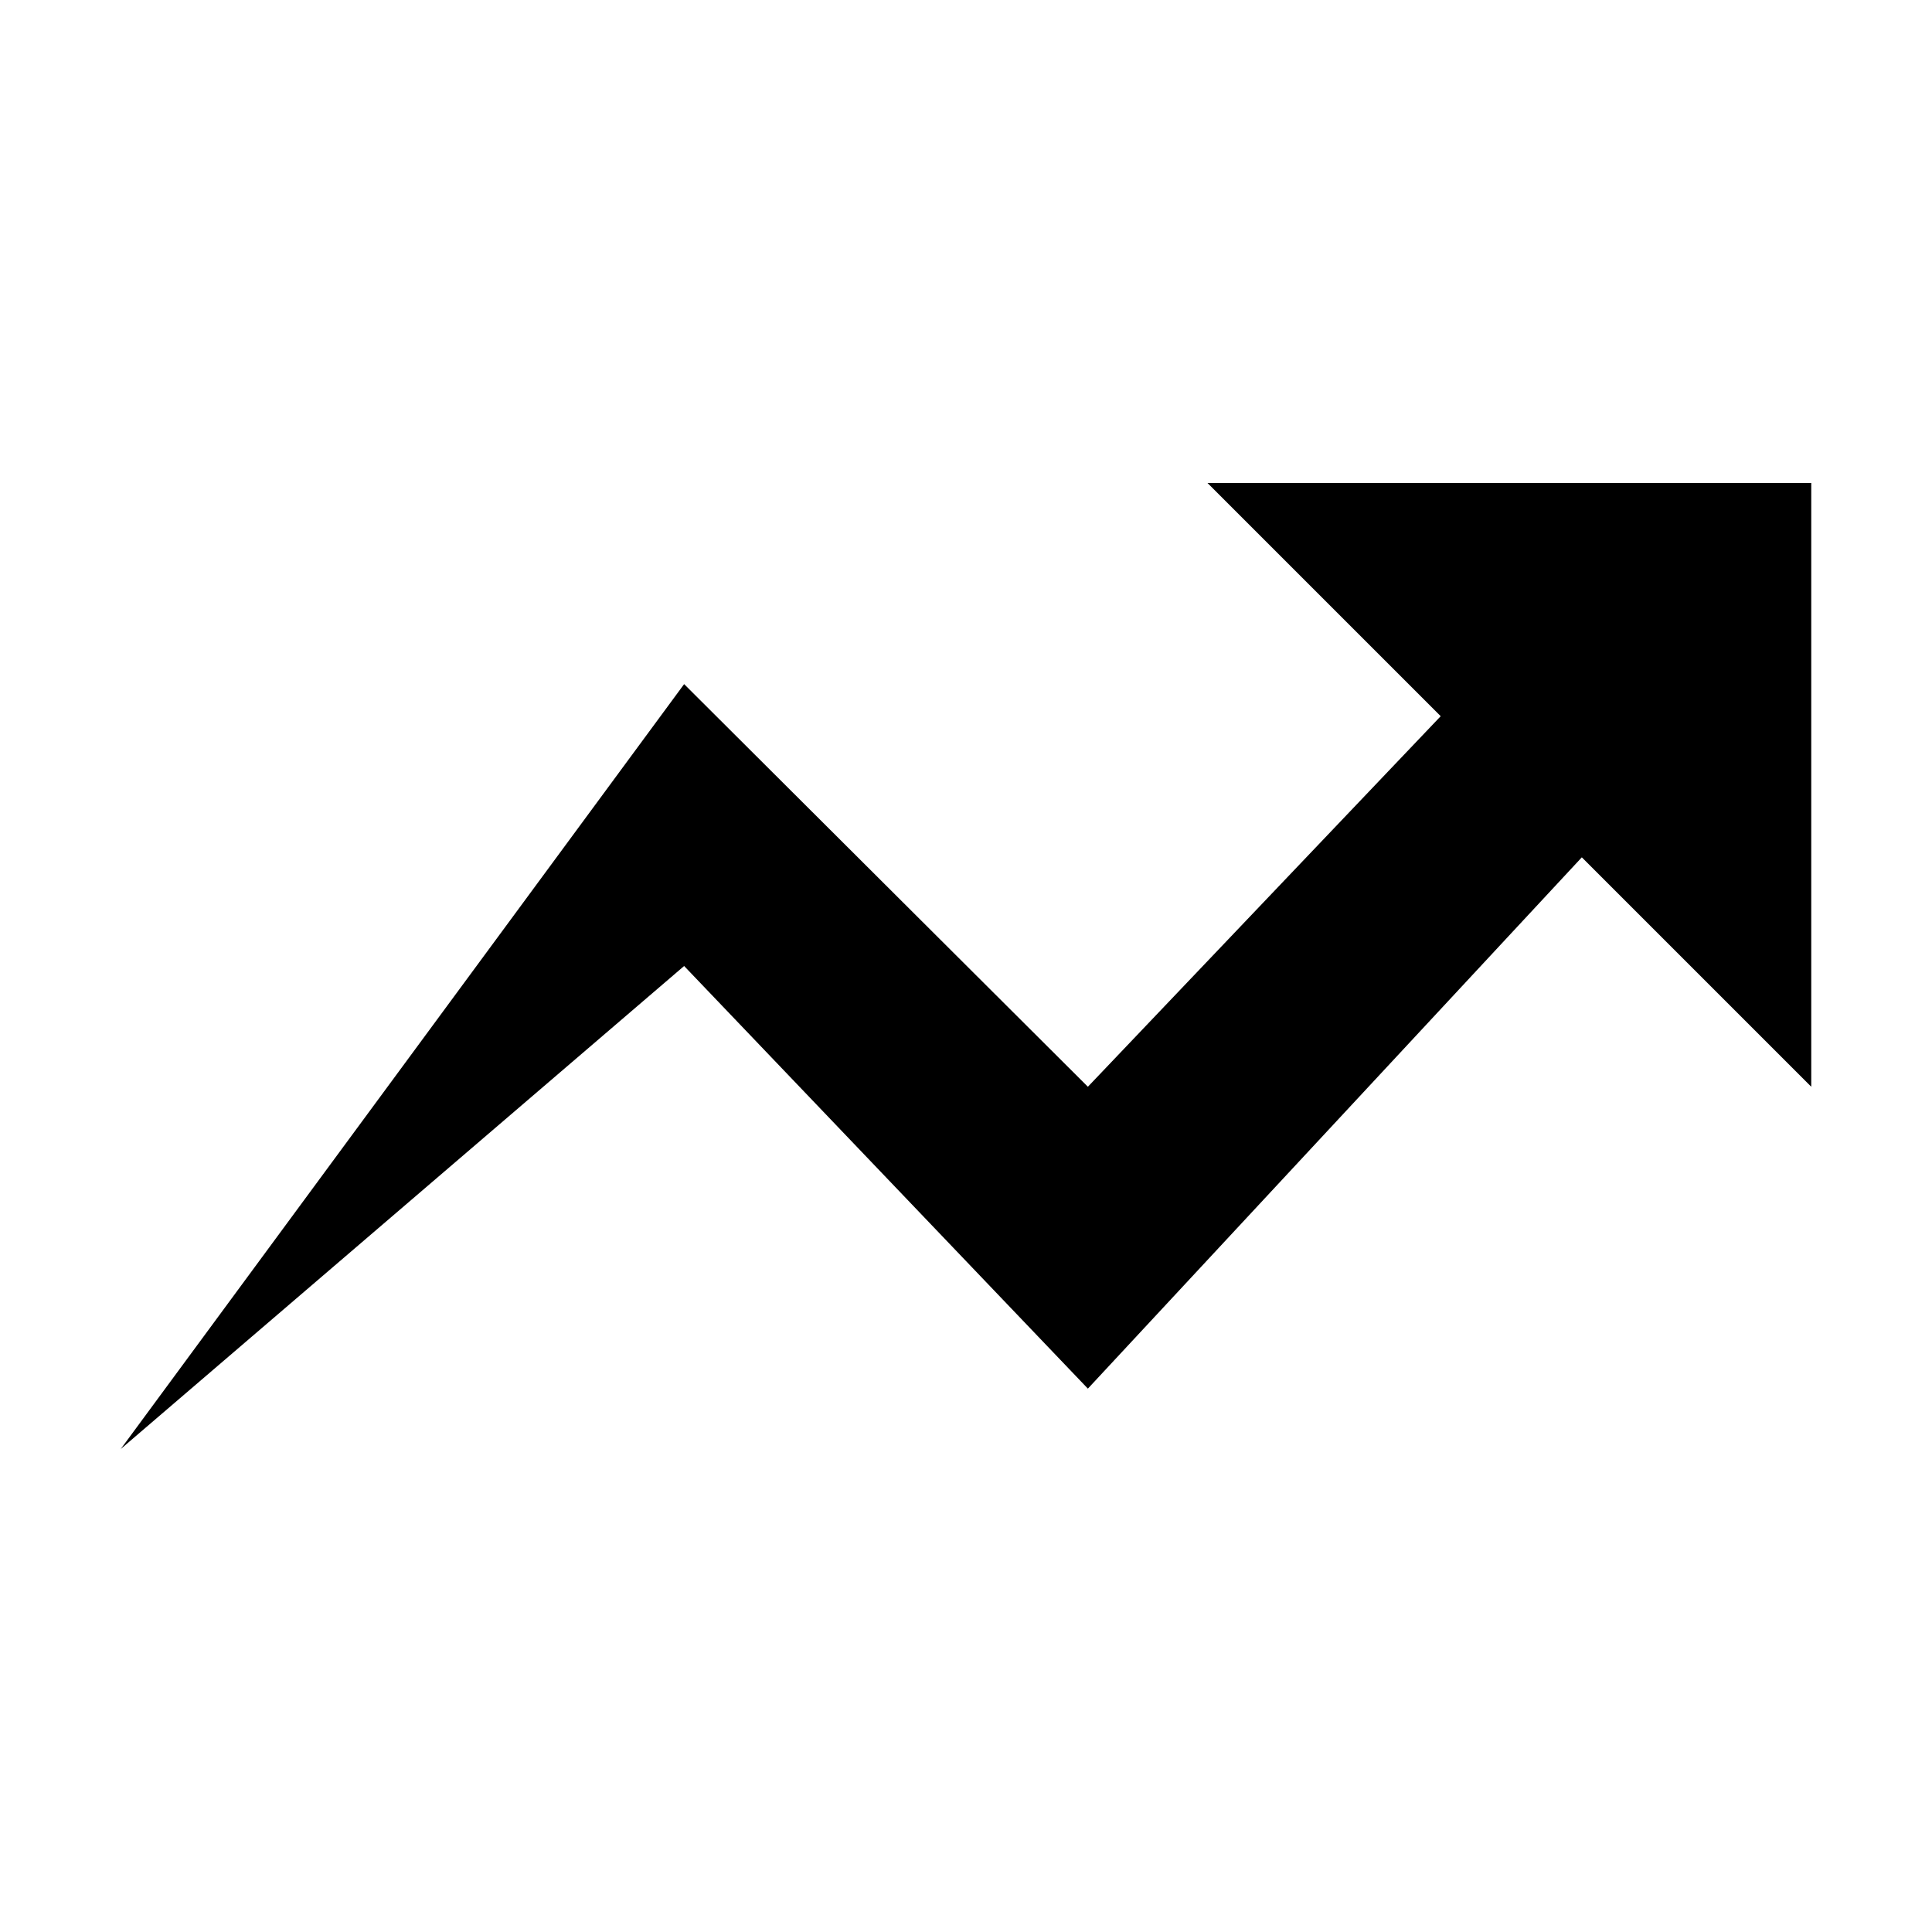
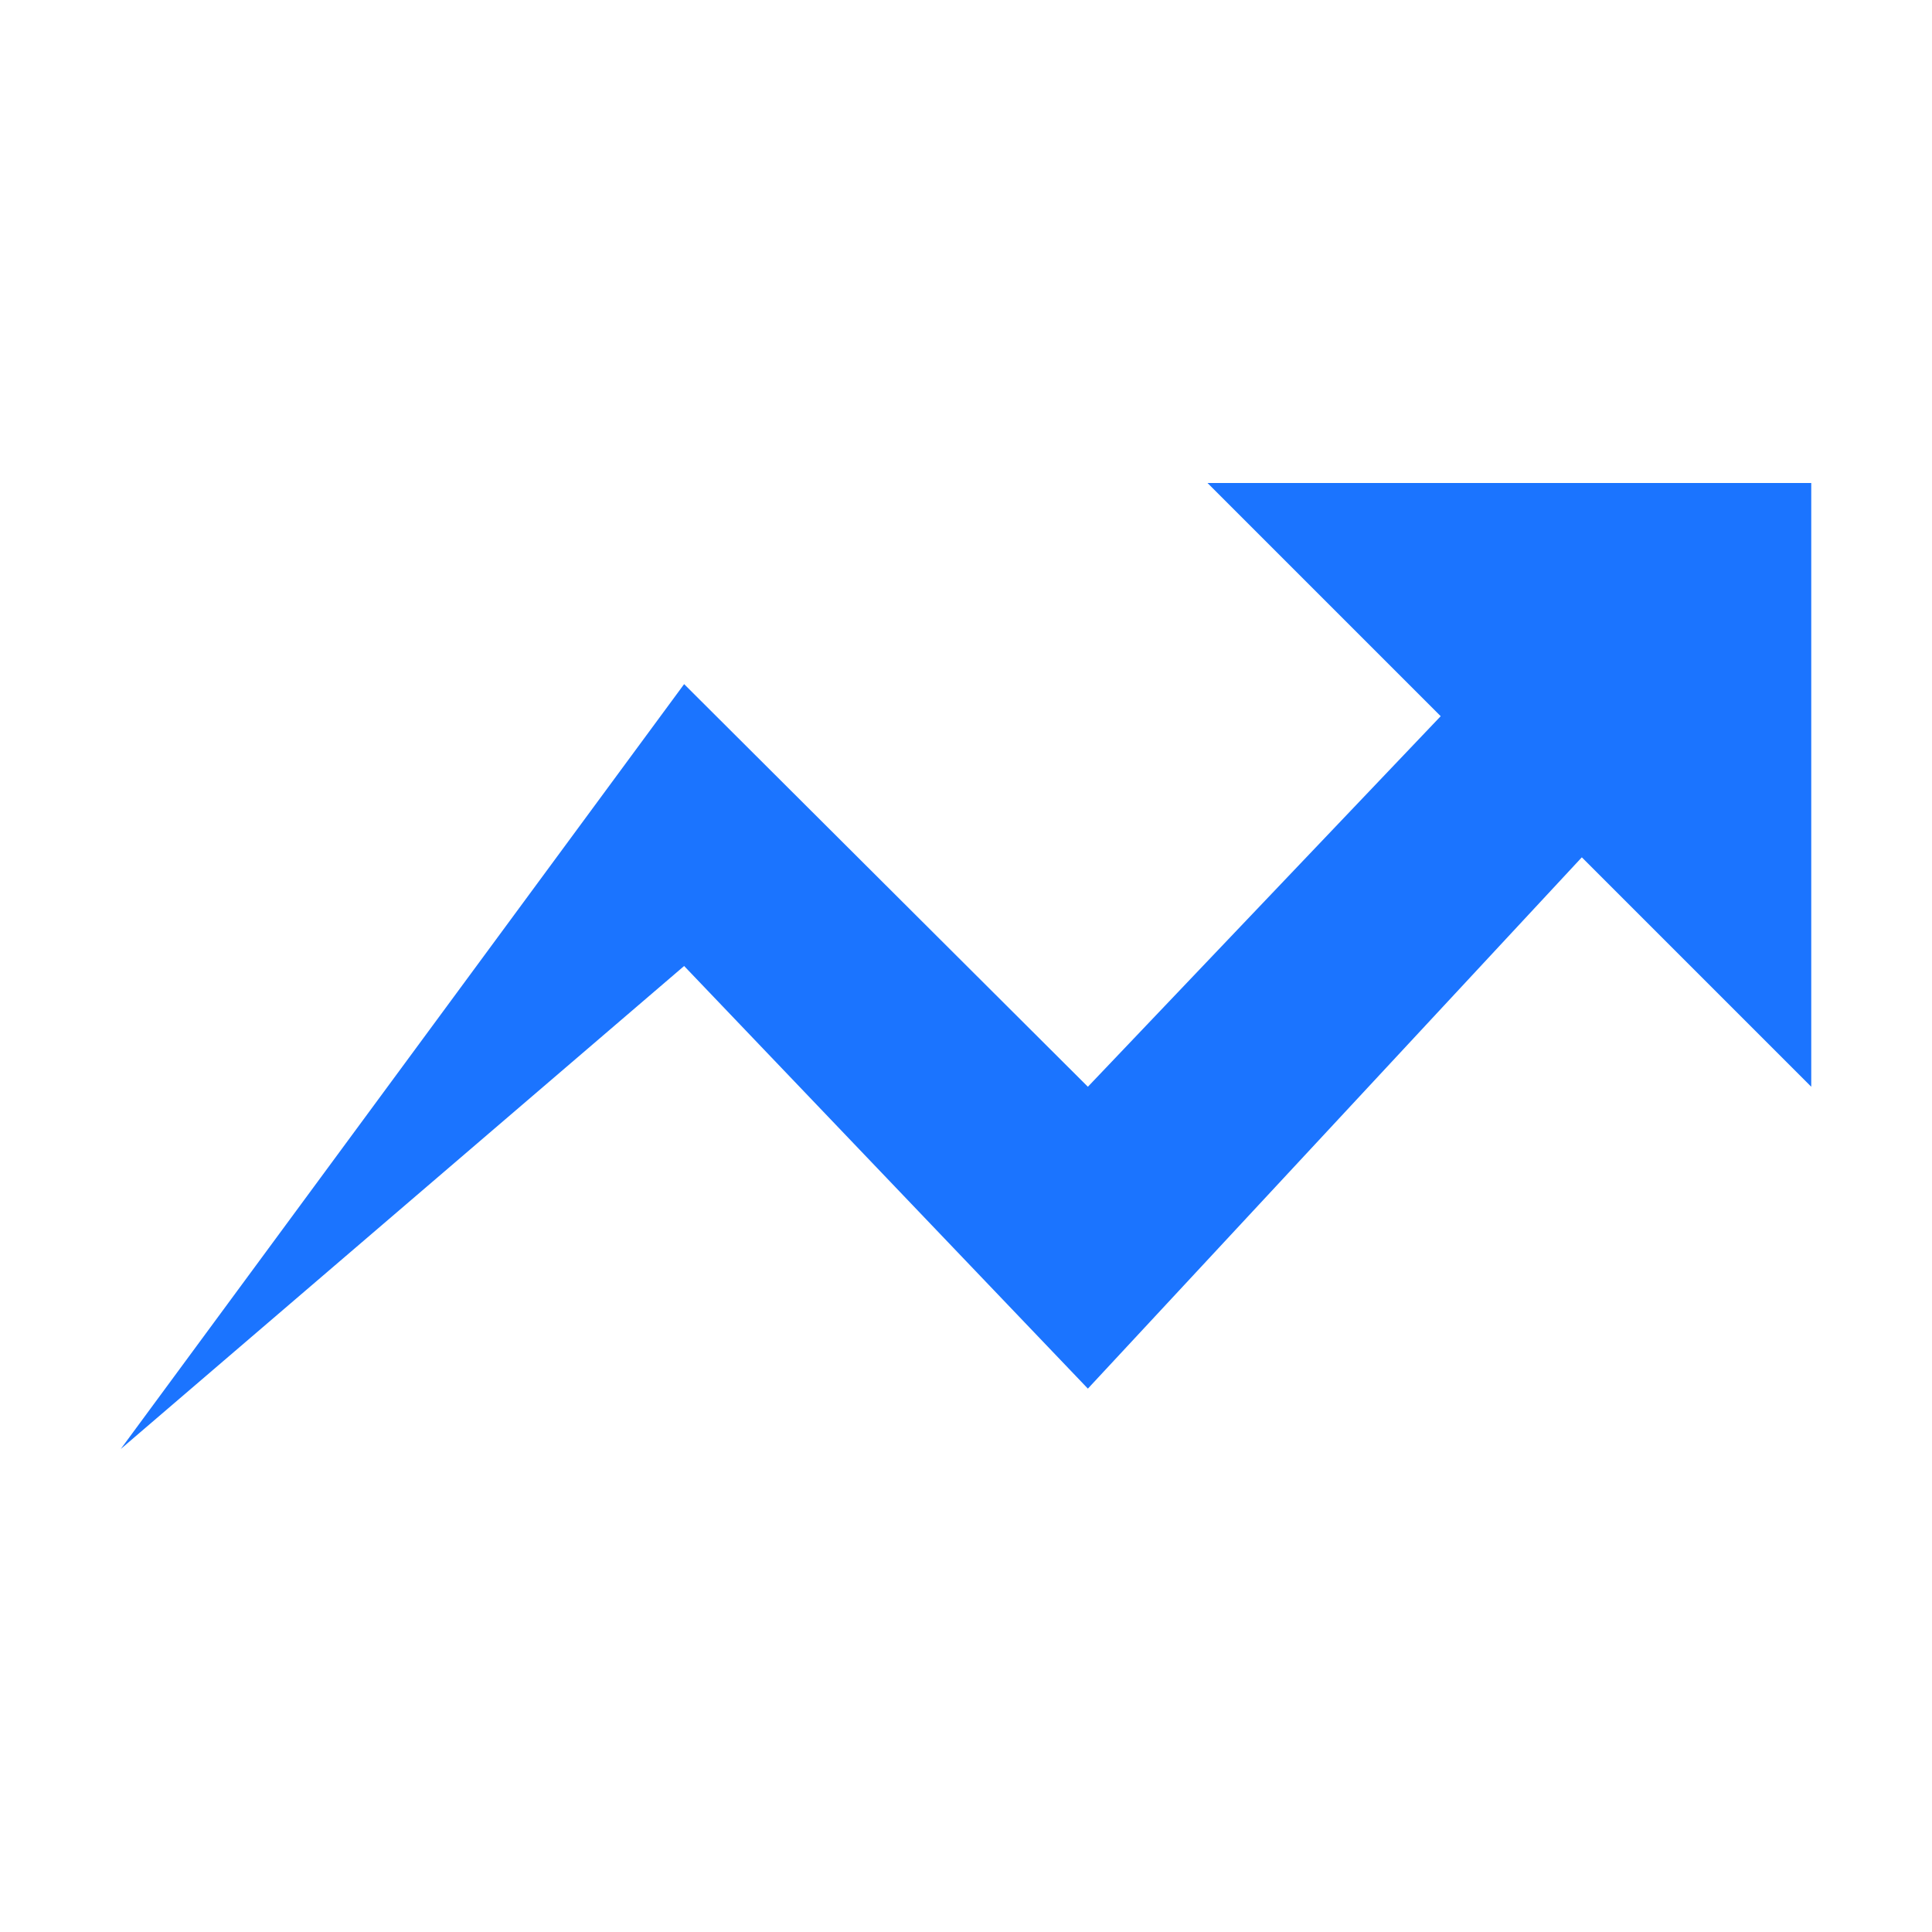
<svg xmlns="http://www.w3.org/2000/svg" version="1.1" id="Layer_1" x="0px" y="0px" width="512px" height="512px" viewBox="0 0 512 512" style="enable-background:new 0 0 512 512;" xml:space="preserve">
-   <polygon points="320,128 381.8,189.8 288.3,288 181.3,181.3 32,384 181.3,256 288.3,368 419.2,227.2 480,288 480,128 " />
+   <g fill="#1b74ff" fill-opacity="1">
+     <polygon points="320,128 381.8,189.8 288.3,288 181.3,181.3 32,384 181.3,256 288.3,368 419.2,227.2 480,288 480,128 " />
+   </g>
</svg>
